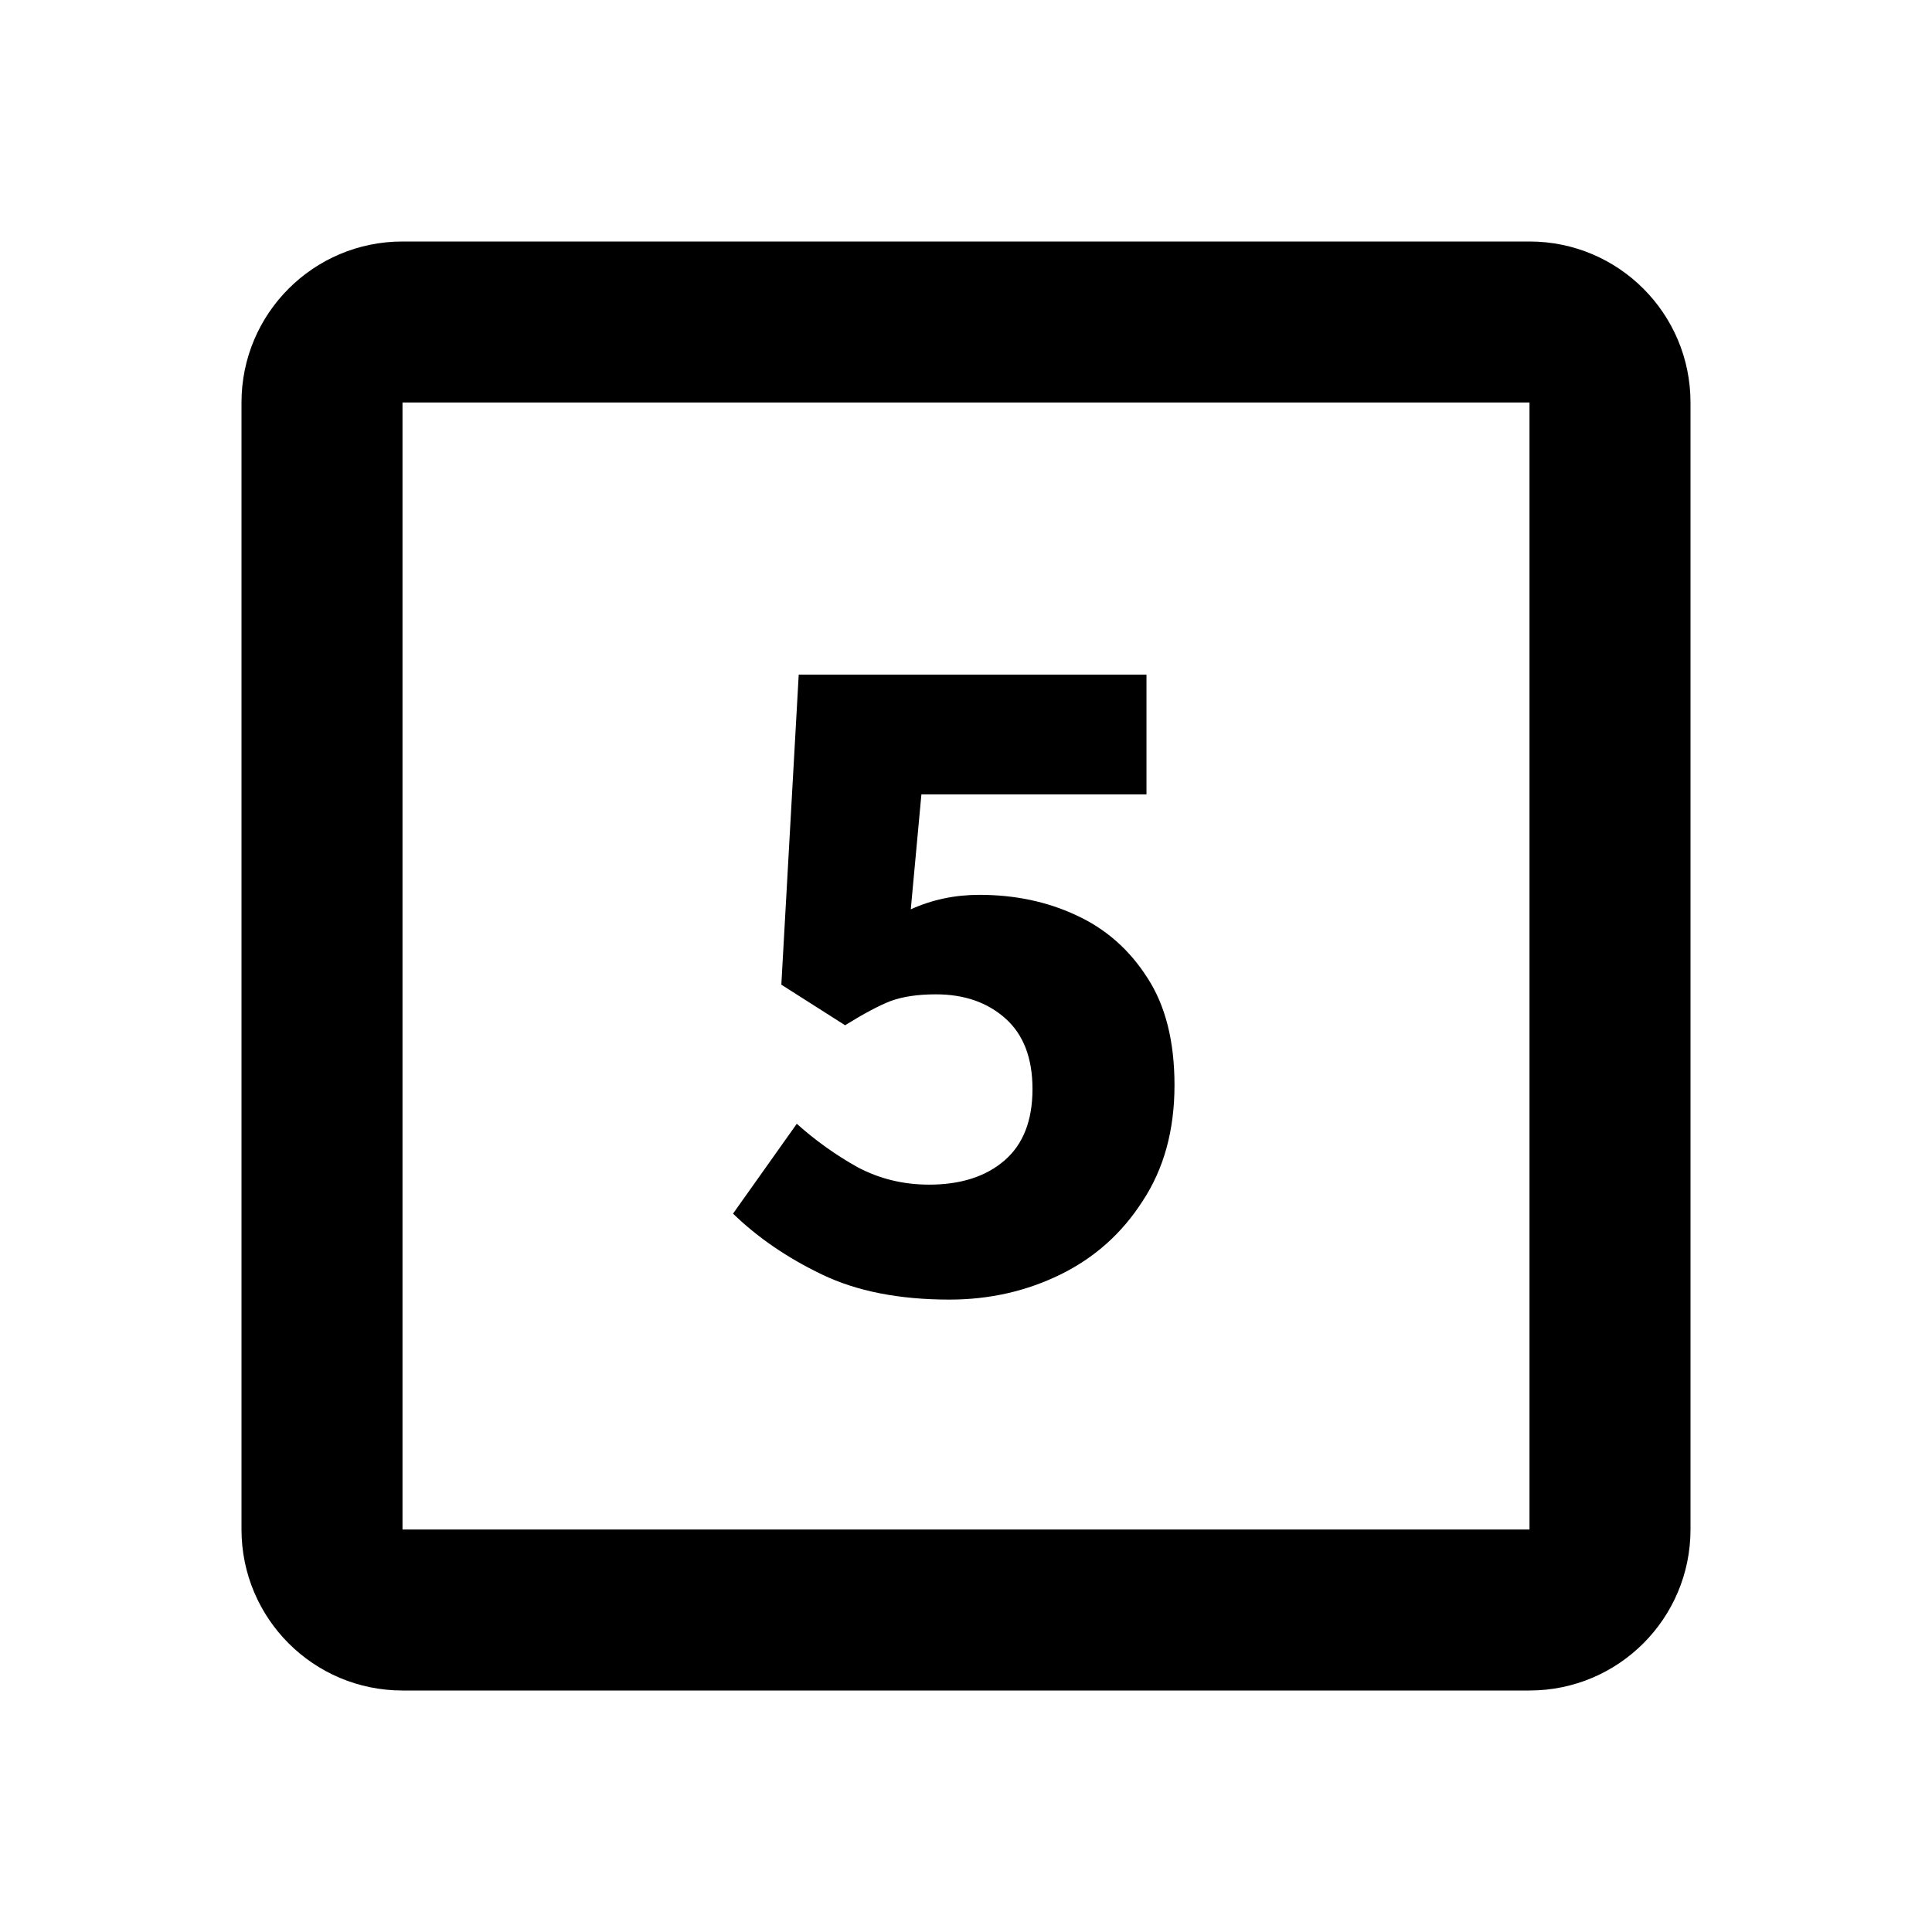
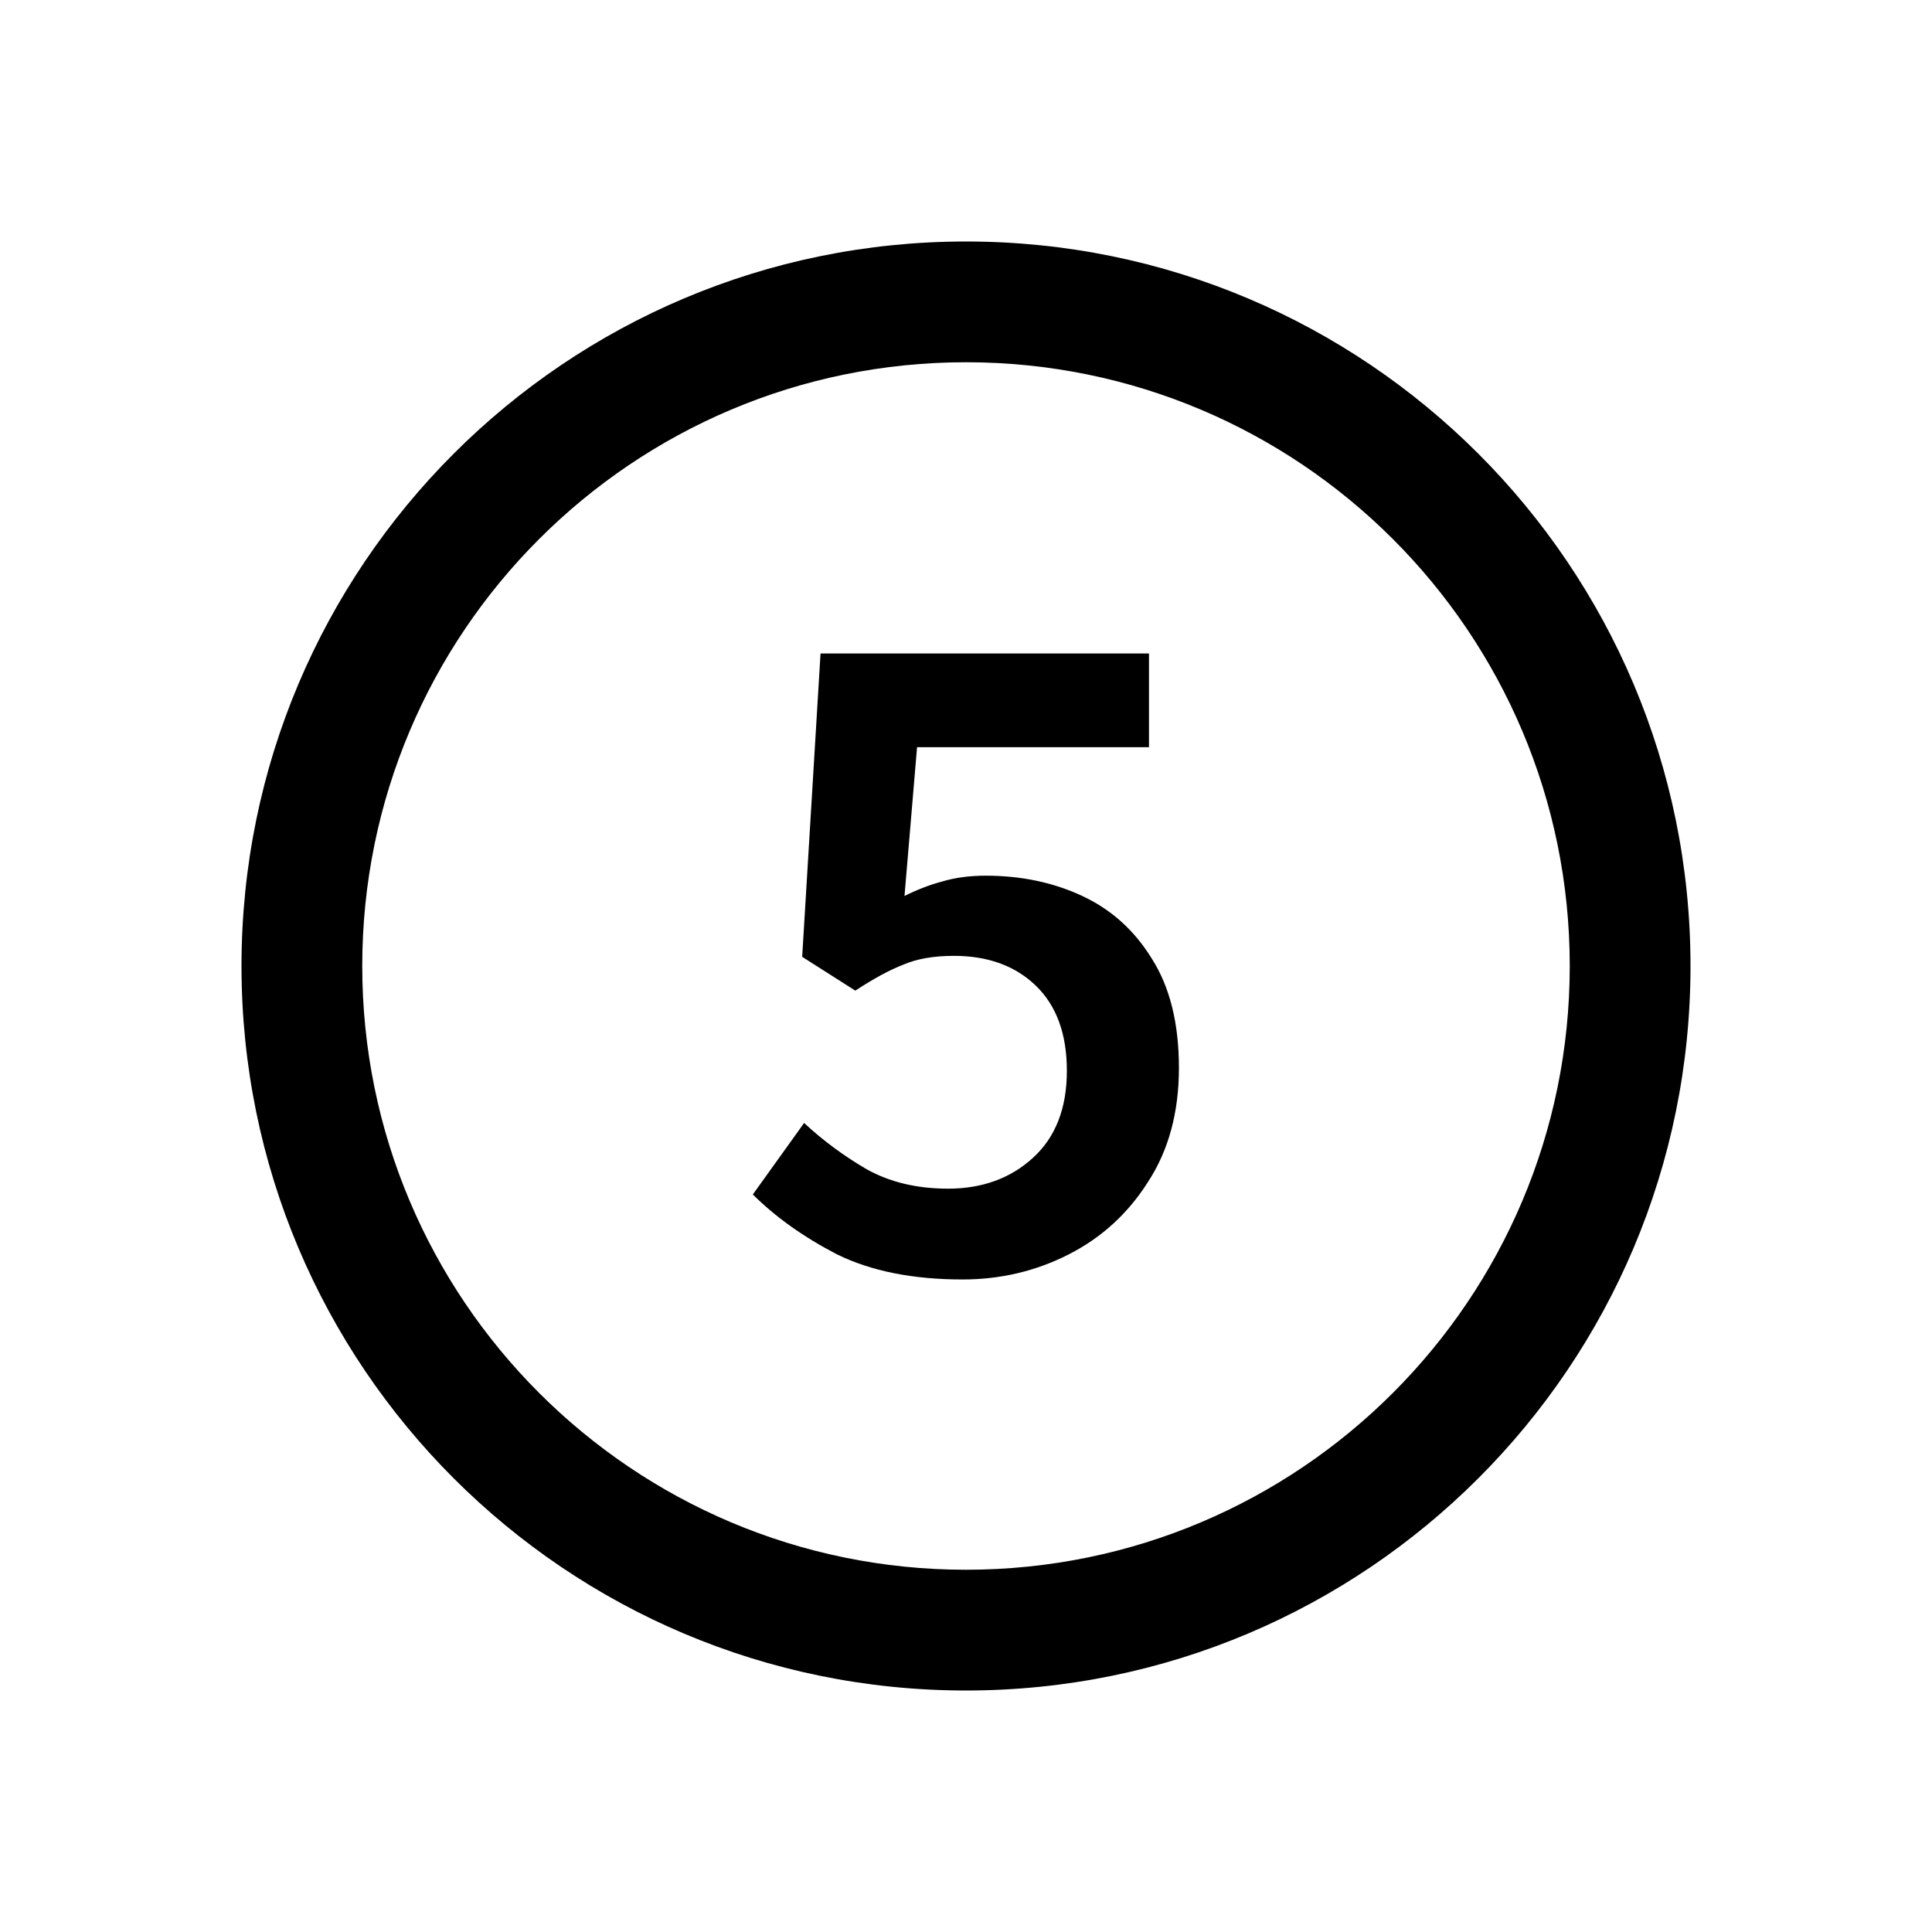
<svg xmlns="http://www.w3.org/2000/svg" width="24" height="24" viewBox="0 0 24 24" fill="none">
-   <path d="M5 21C3.895 21 3 20.105 3 19V5C3 3.895 3.895 3 5 3H19C20.105 3 21 3.895 21 5V19C21 20.105 20.105 21 19 21H5ZM5 19H19V5H5V19Z" fill="currentColor" />
-   <path d="M11.794 16.144C11.17 16.144 10.642 16.04 10.21 15.832C9.778 15.624 9.41 15.372 9.106 15.076L9.898 13.96C10.13 14.168 10.382 14.348 10.654 14.5C10.926 14.644 11.222 14.716 11.542 14.716C11.934 14.716 12.246 14.616 12.478 14.416C12.71 14.216 12.826 13.92 12.826 13.528C12.826 13.144 12.714 12.852 12.49 12.652C12.266 12.452 11.978 12.352 11.626 12.352C11.402 12.352 11.214 12.38 11.062 12.436C10.918 12.492 10.73 12.592 10.498 12.736L9.706 12.232L9.922 8.38H14.242V9.868H11.446L11.314 11.296C11.578 11.176 11.862 11.116 12.166 11.116C12.606 11.116 13.006 11.2 13.366 11.368C13.734 11.536 14.03 11.796 14.254 12.148C14.478 12.492 14.59 12.936 14.59 13.48C14.59 14.04 14.458 14.52 14.194 14.92C13.938 15.32 13.598 15.624 13.174 15.832C12.75 16.04 12.29 16.144 11.794 16.144Z" fill="currentColor" />
+   <g transform="translate(-668, -62)">
+     <path d="M687.5 74C687.5 69.858 684.142 66.5 680 66.5C675.858 66.5 672.5 69.858 672.5 74C672.5 78.142 675.858 81.5 680 81.5V83C675.029 83 671 78.971 671 74C671 69.029 675.029 65 680 65C684.971 65 689 69.029 689 74C689 78.971 684.971 83 680 83V81.5C684.142 81.5 687.5 78.142 687.5 74Z" fill="currentColor" />
+     <path d="M679.957 77.894C679.34 77.894 678.821 77.79 678.397 77.582C677.981 77.366 677.633 77.118 677.352 76.838L677.989 75.95C678.221 76.166 678.48 76.358 678.768 76.526C679.056 76.686 679.392 76.766 679.777 76.766C680.201 76.766 680.553 76.638 680.833 76.382C681.113 76.126 681.253 75.766 681.253 75.302C681.253 74.846 681.125 74.494 680.869 74.246C680.613 73.998 680.273 73.874 679.849 73.874C679.601 73.874 679.392 73.91 679.225 73.982C679.057 74.046 678.857 74.154 678.625 74.306L677.965 73.886L678.193 70.118H682.273V71.282H679.392L679.236 73.13C679.397 73.05 679.553 72.99 679.705 72.95C679.865 72.902 680.045 72.878 680.245 72.878C680.685 72.878 681.085 72.962 681.444 73.13C681.805 73.298 682.093 73.558 682.309 73.91C682.533 74.262 682.645 74.714 682.645 75.266C682.645 75.818 682.517 76.29 682.261 76.682C682.013 77.074 681.685 77.374 681.277 77.582C680.869 77.79 680.429 77.894 679.957 77.894Z" fill="currentColor" />
+   </g>
</svg>
